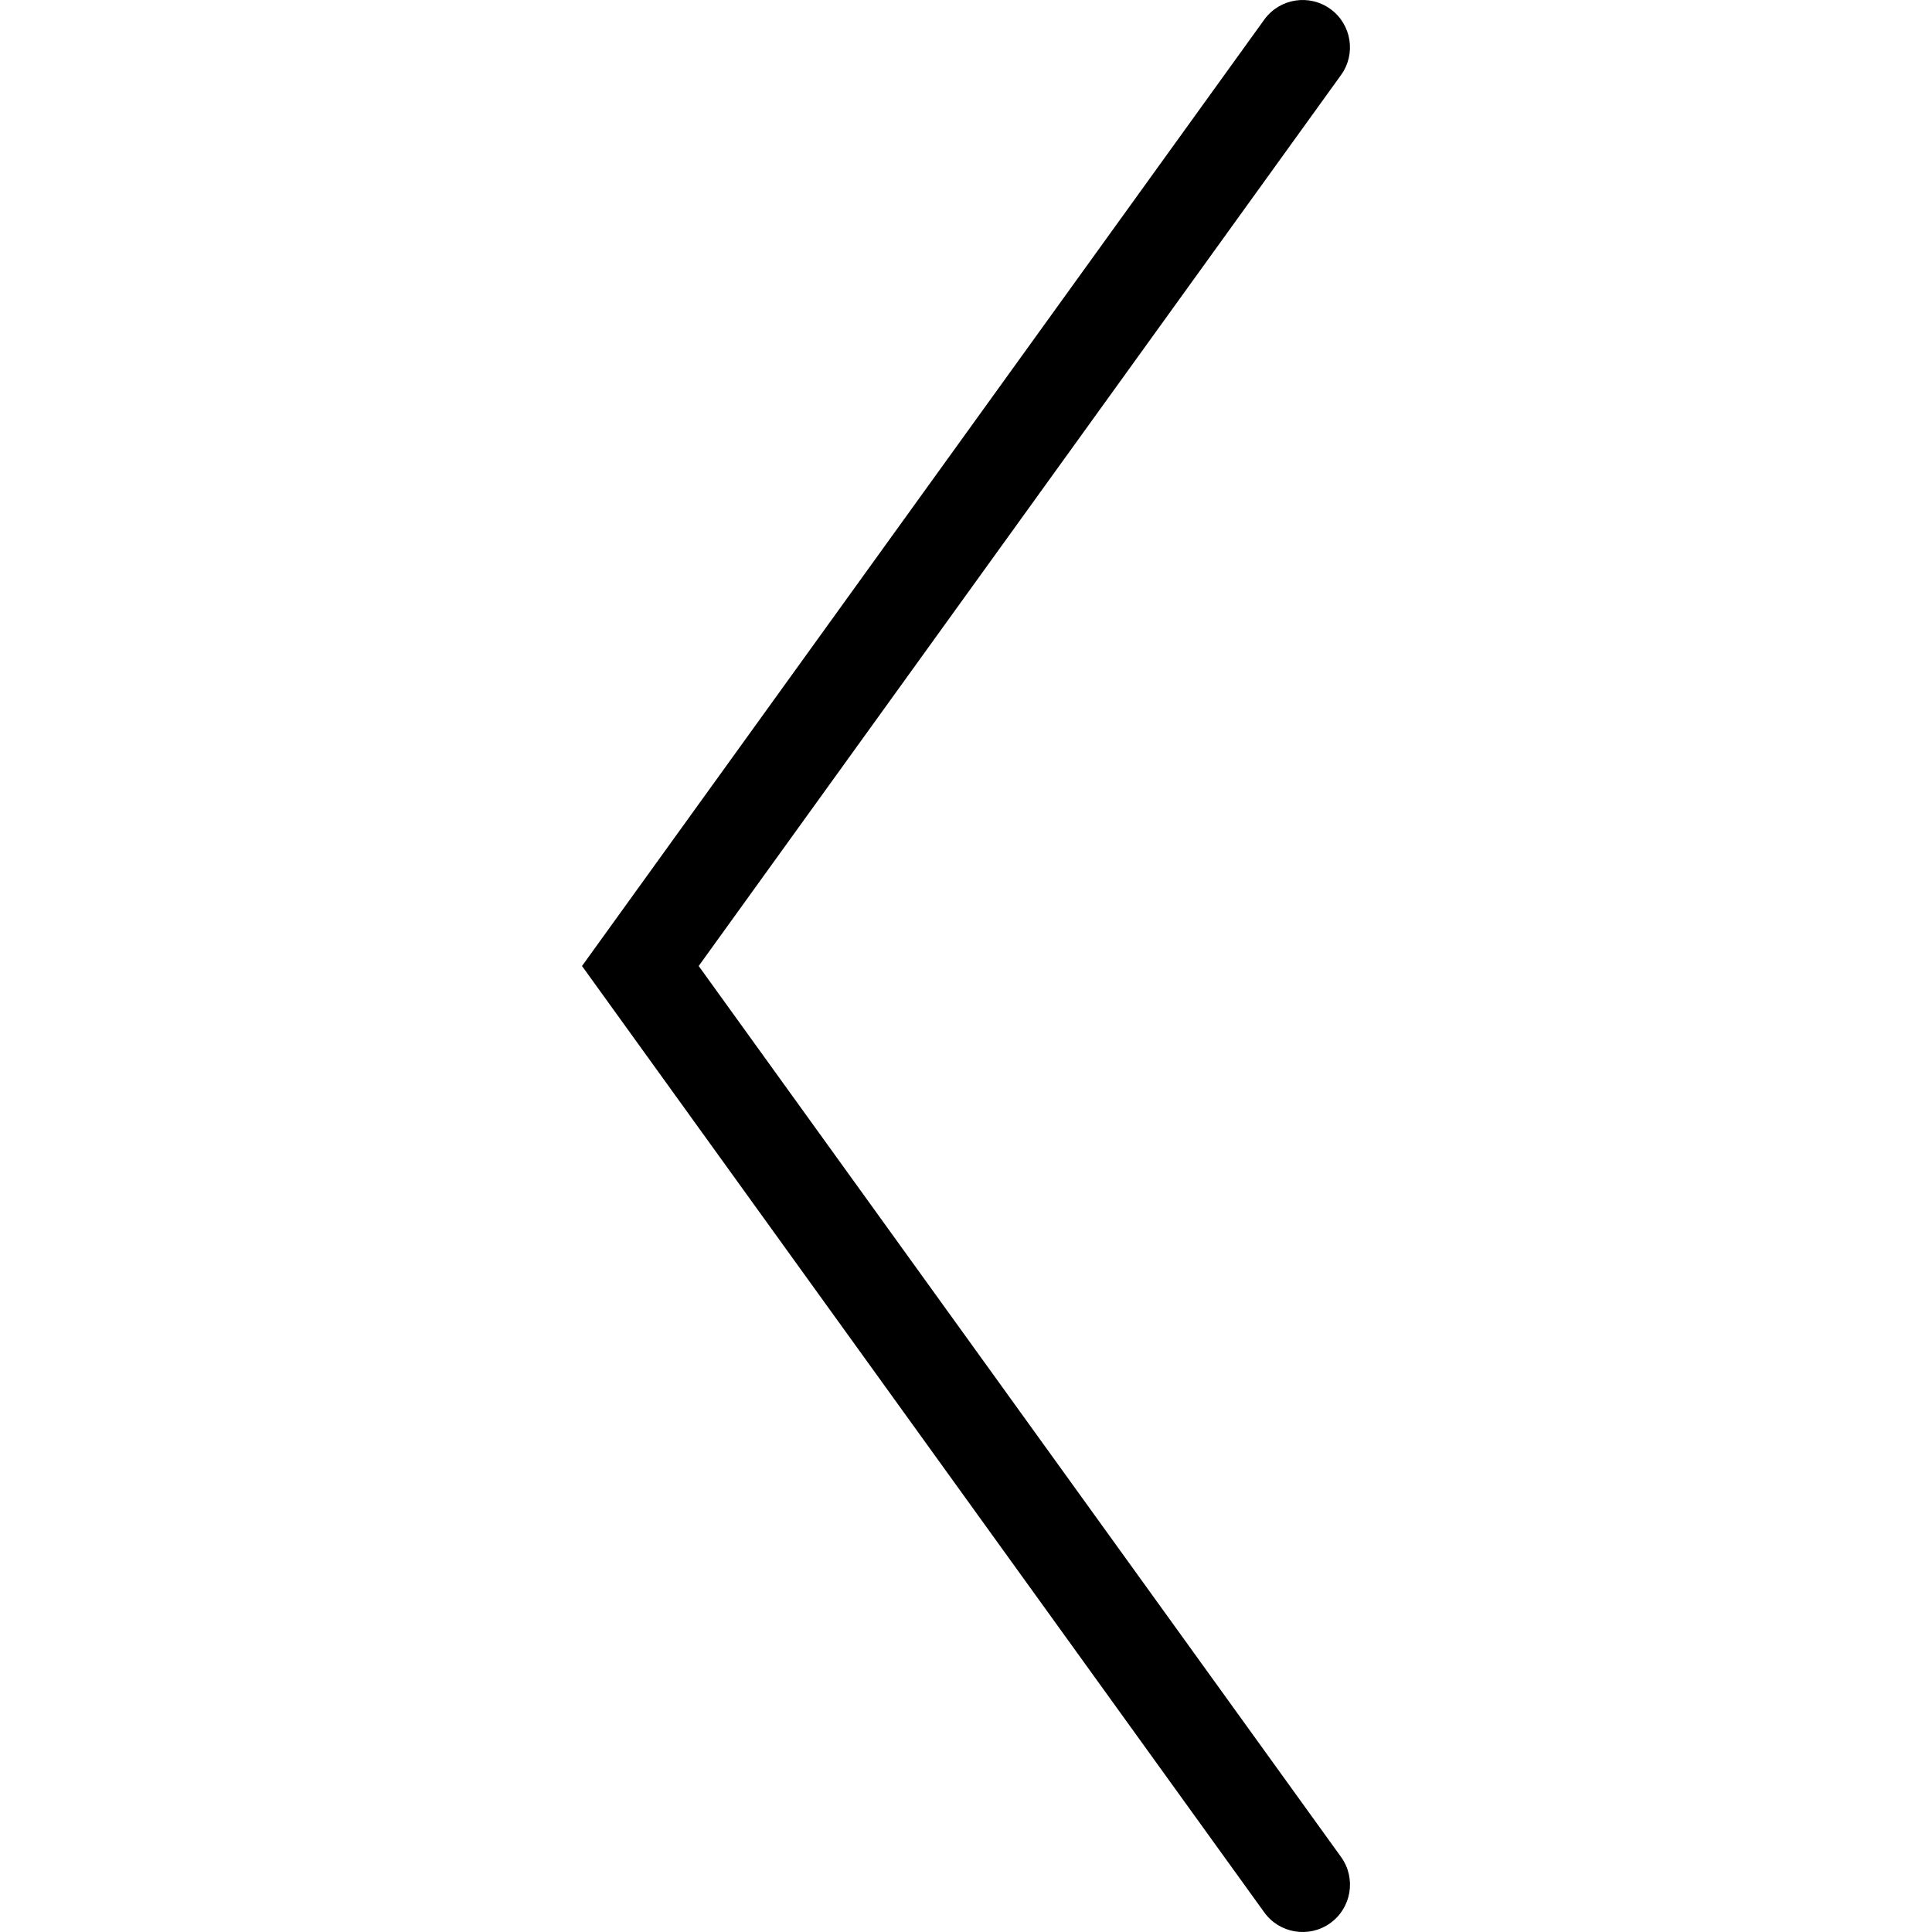
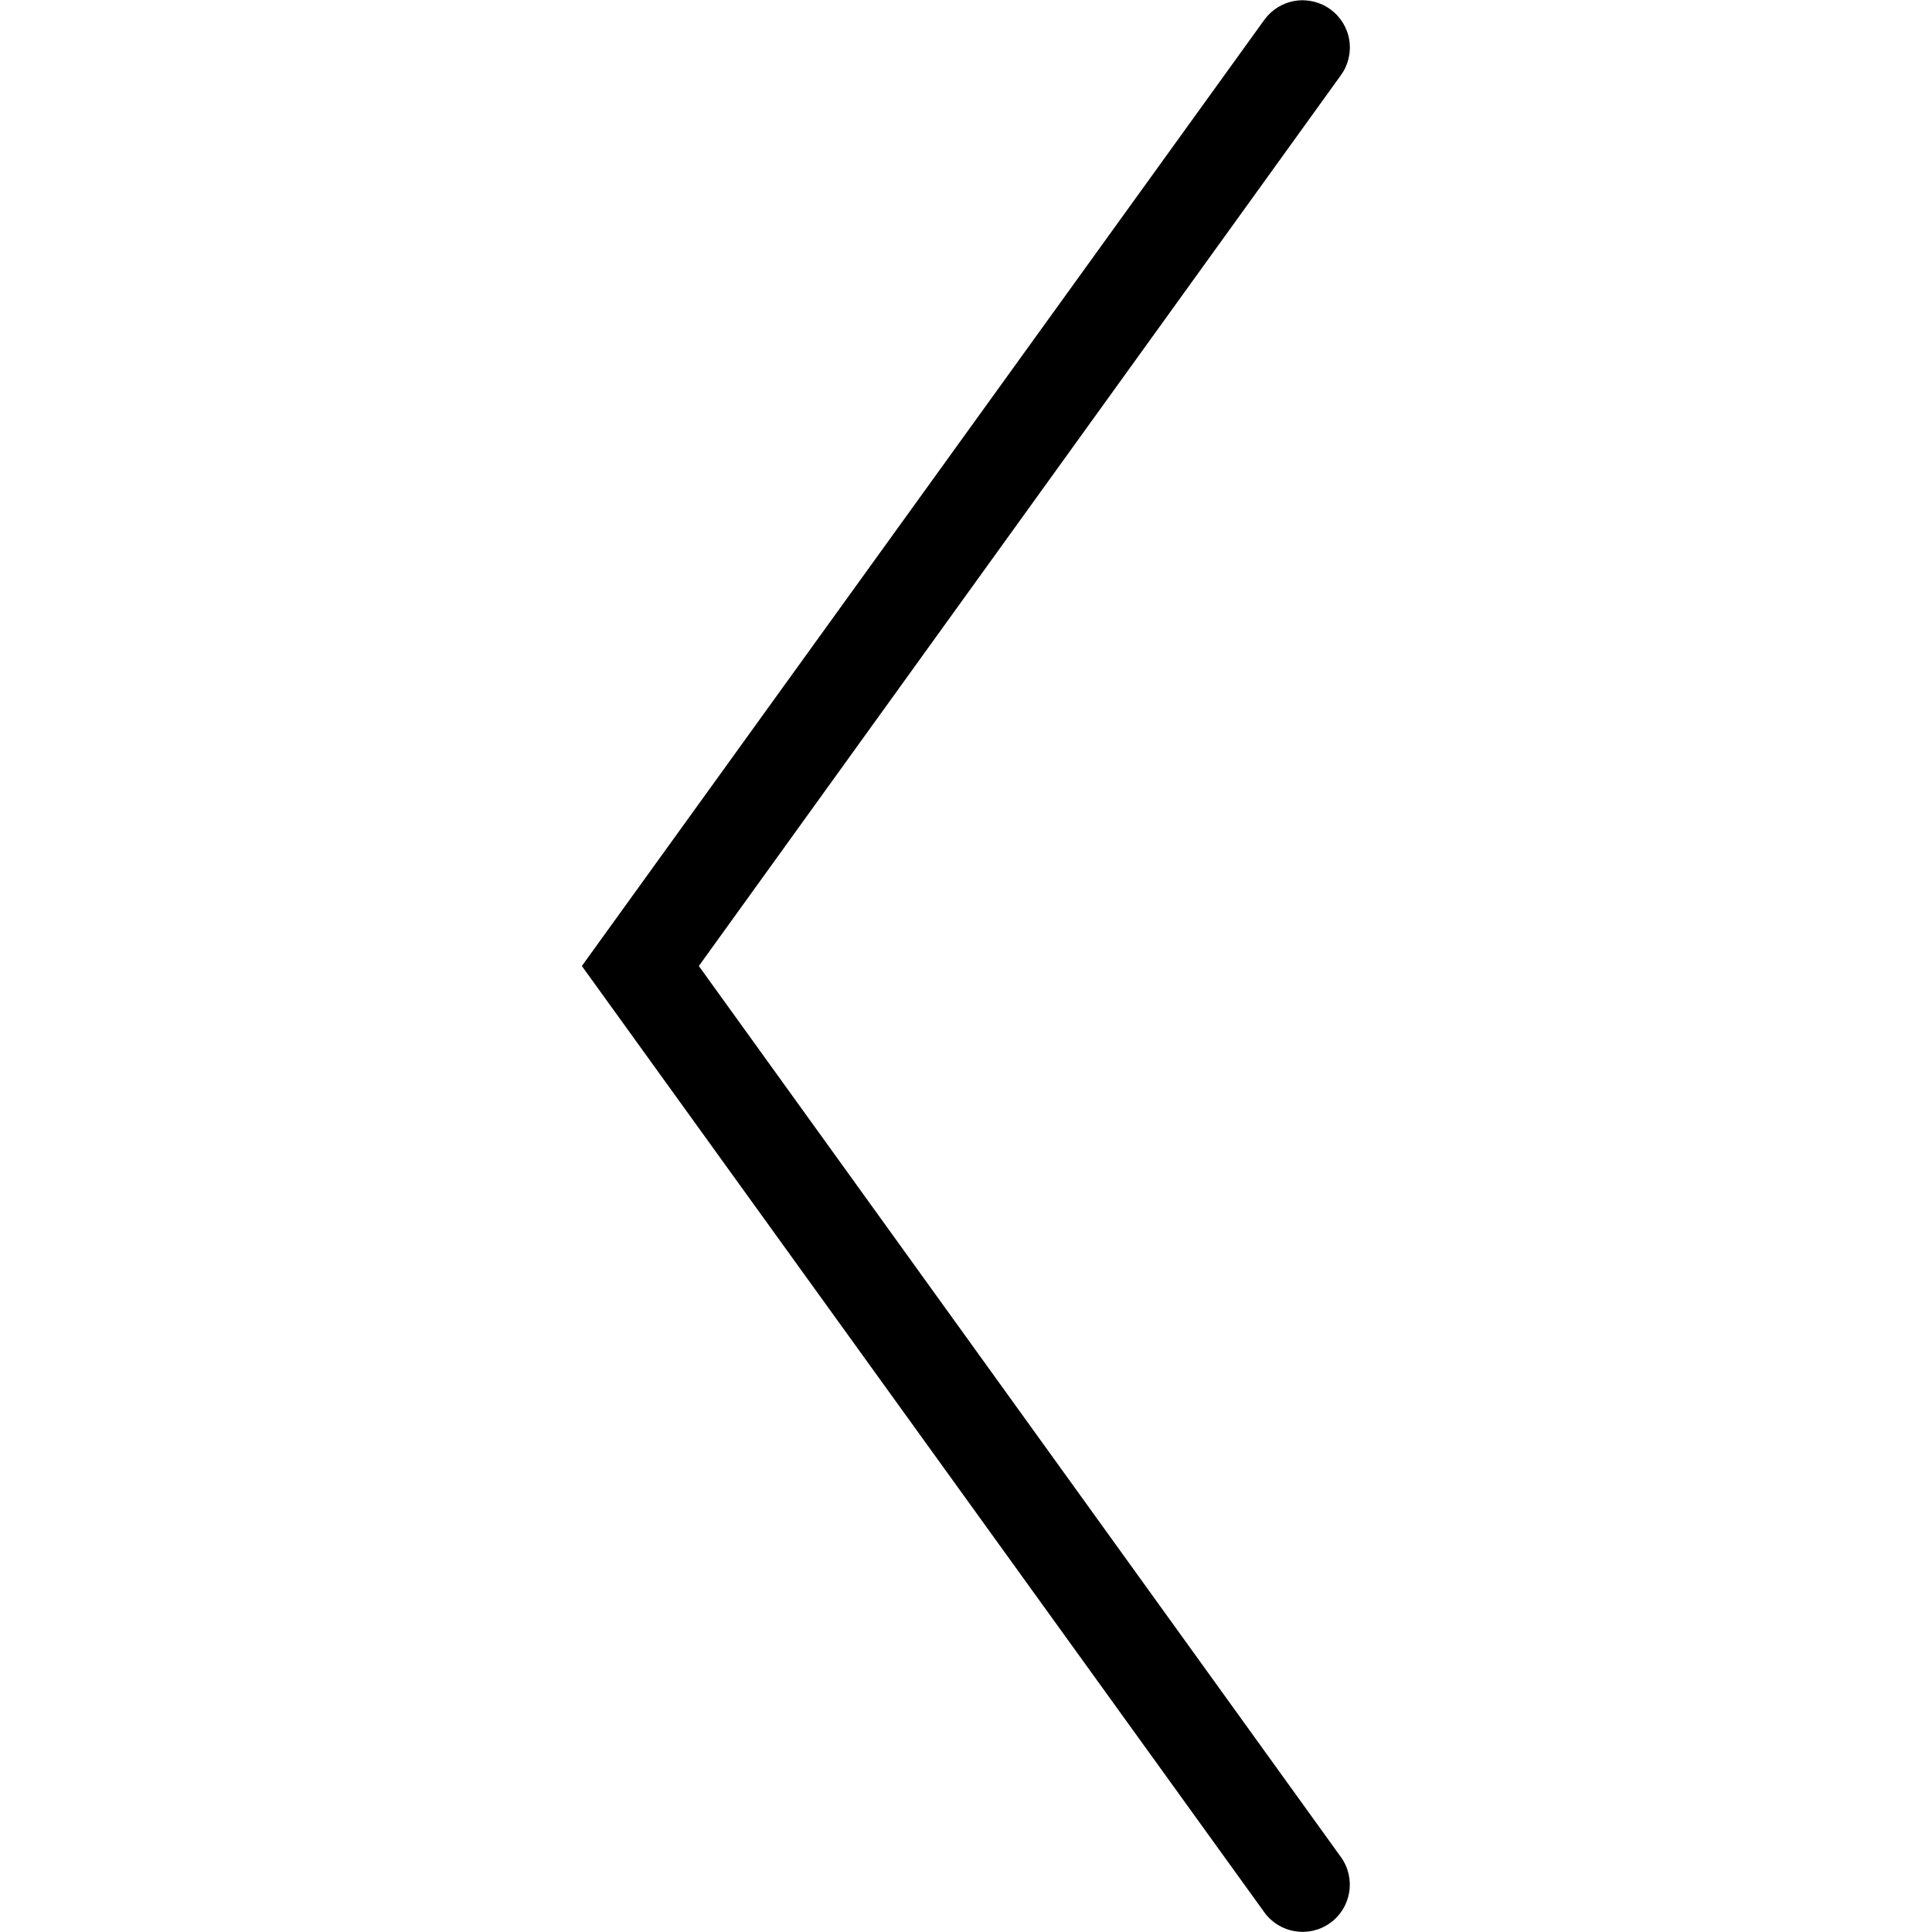
- <svg xmlns="http://www.w3.org/2000/svg" id="Layer_1" data-name="Layer 1" viewBox="0 0 512 512">
-   <path d="M335.08,5.15A12.54,12.54,0,0,1,352.6,2.41a12.54,12.54,0,0,1,2.75,17.52L185.16,256,355.43,492.17A12.54,12.54,0,1,1,335,506.74L154.24,256Z" />
+ <svg xmlns="http://www.w3.org/2000/svg" width="512" height="512" viewBox="0 0 512 512">
+   <path d="M335.1,5.2a12.5,12.5,0,0,1,17.5-2.7,12.5,12.5,0,0,1,2.7,17.5L185.2,256,355.4,492.2A12.5,12.5,0,1,1,335,506.7L154.2,256Z" />
</svg>
